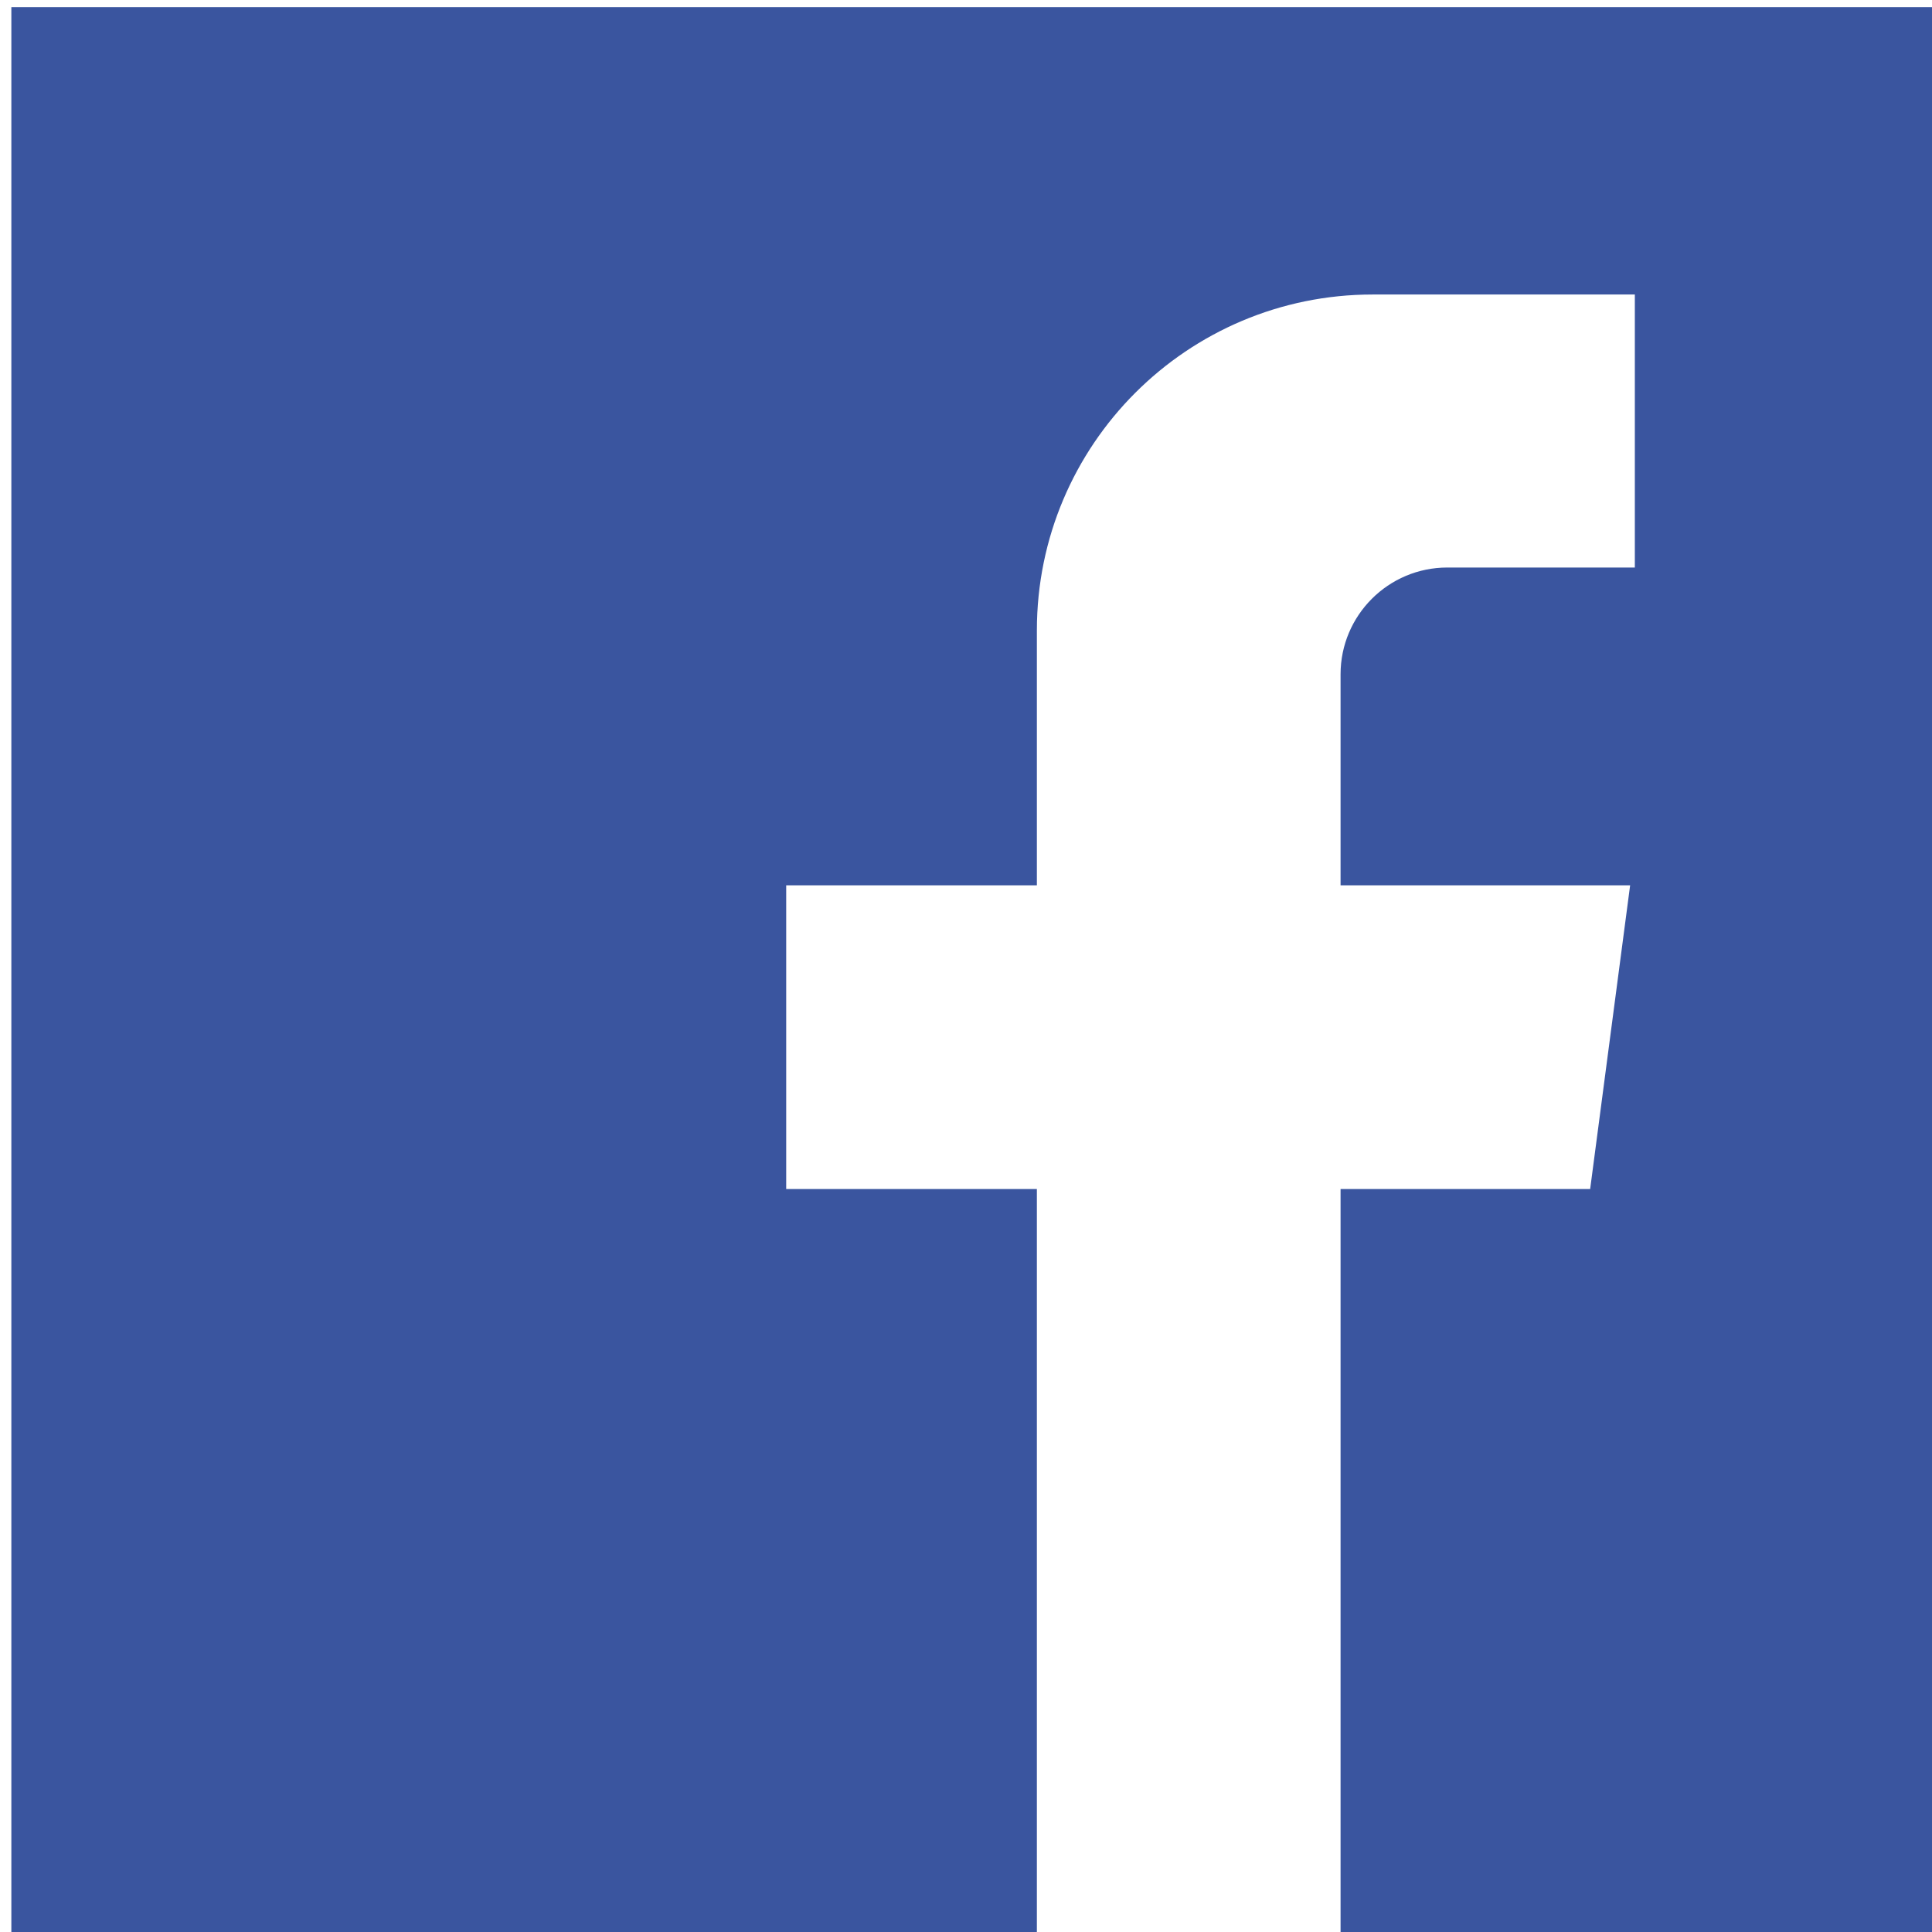
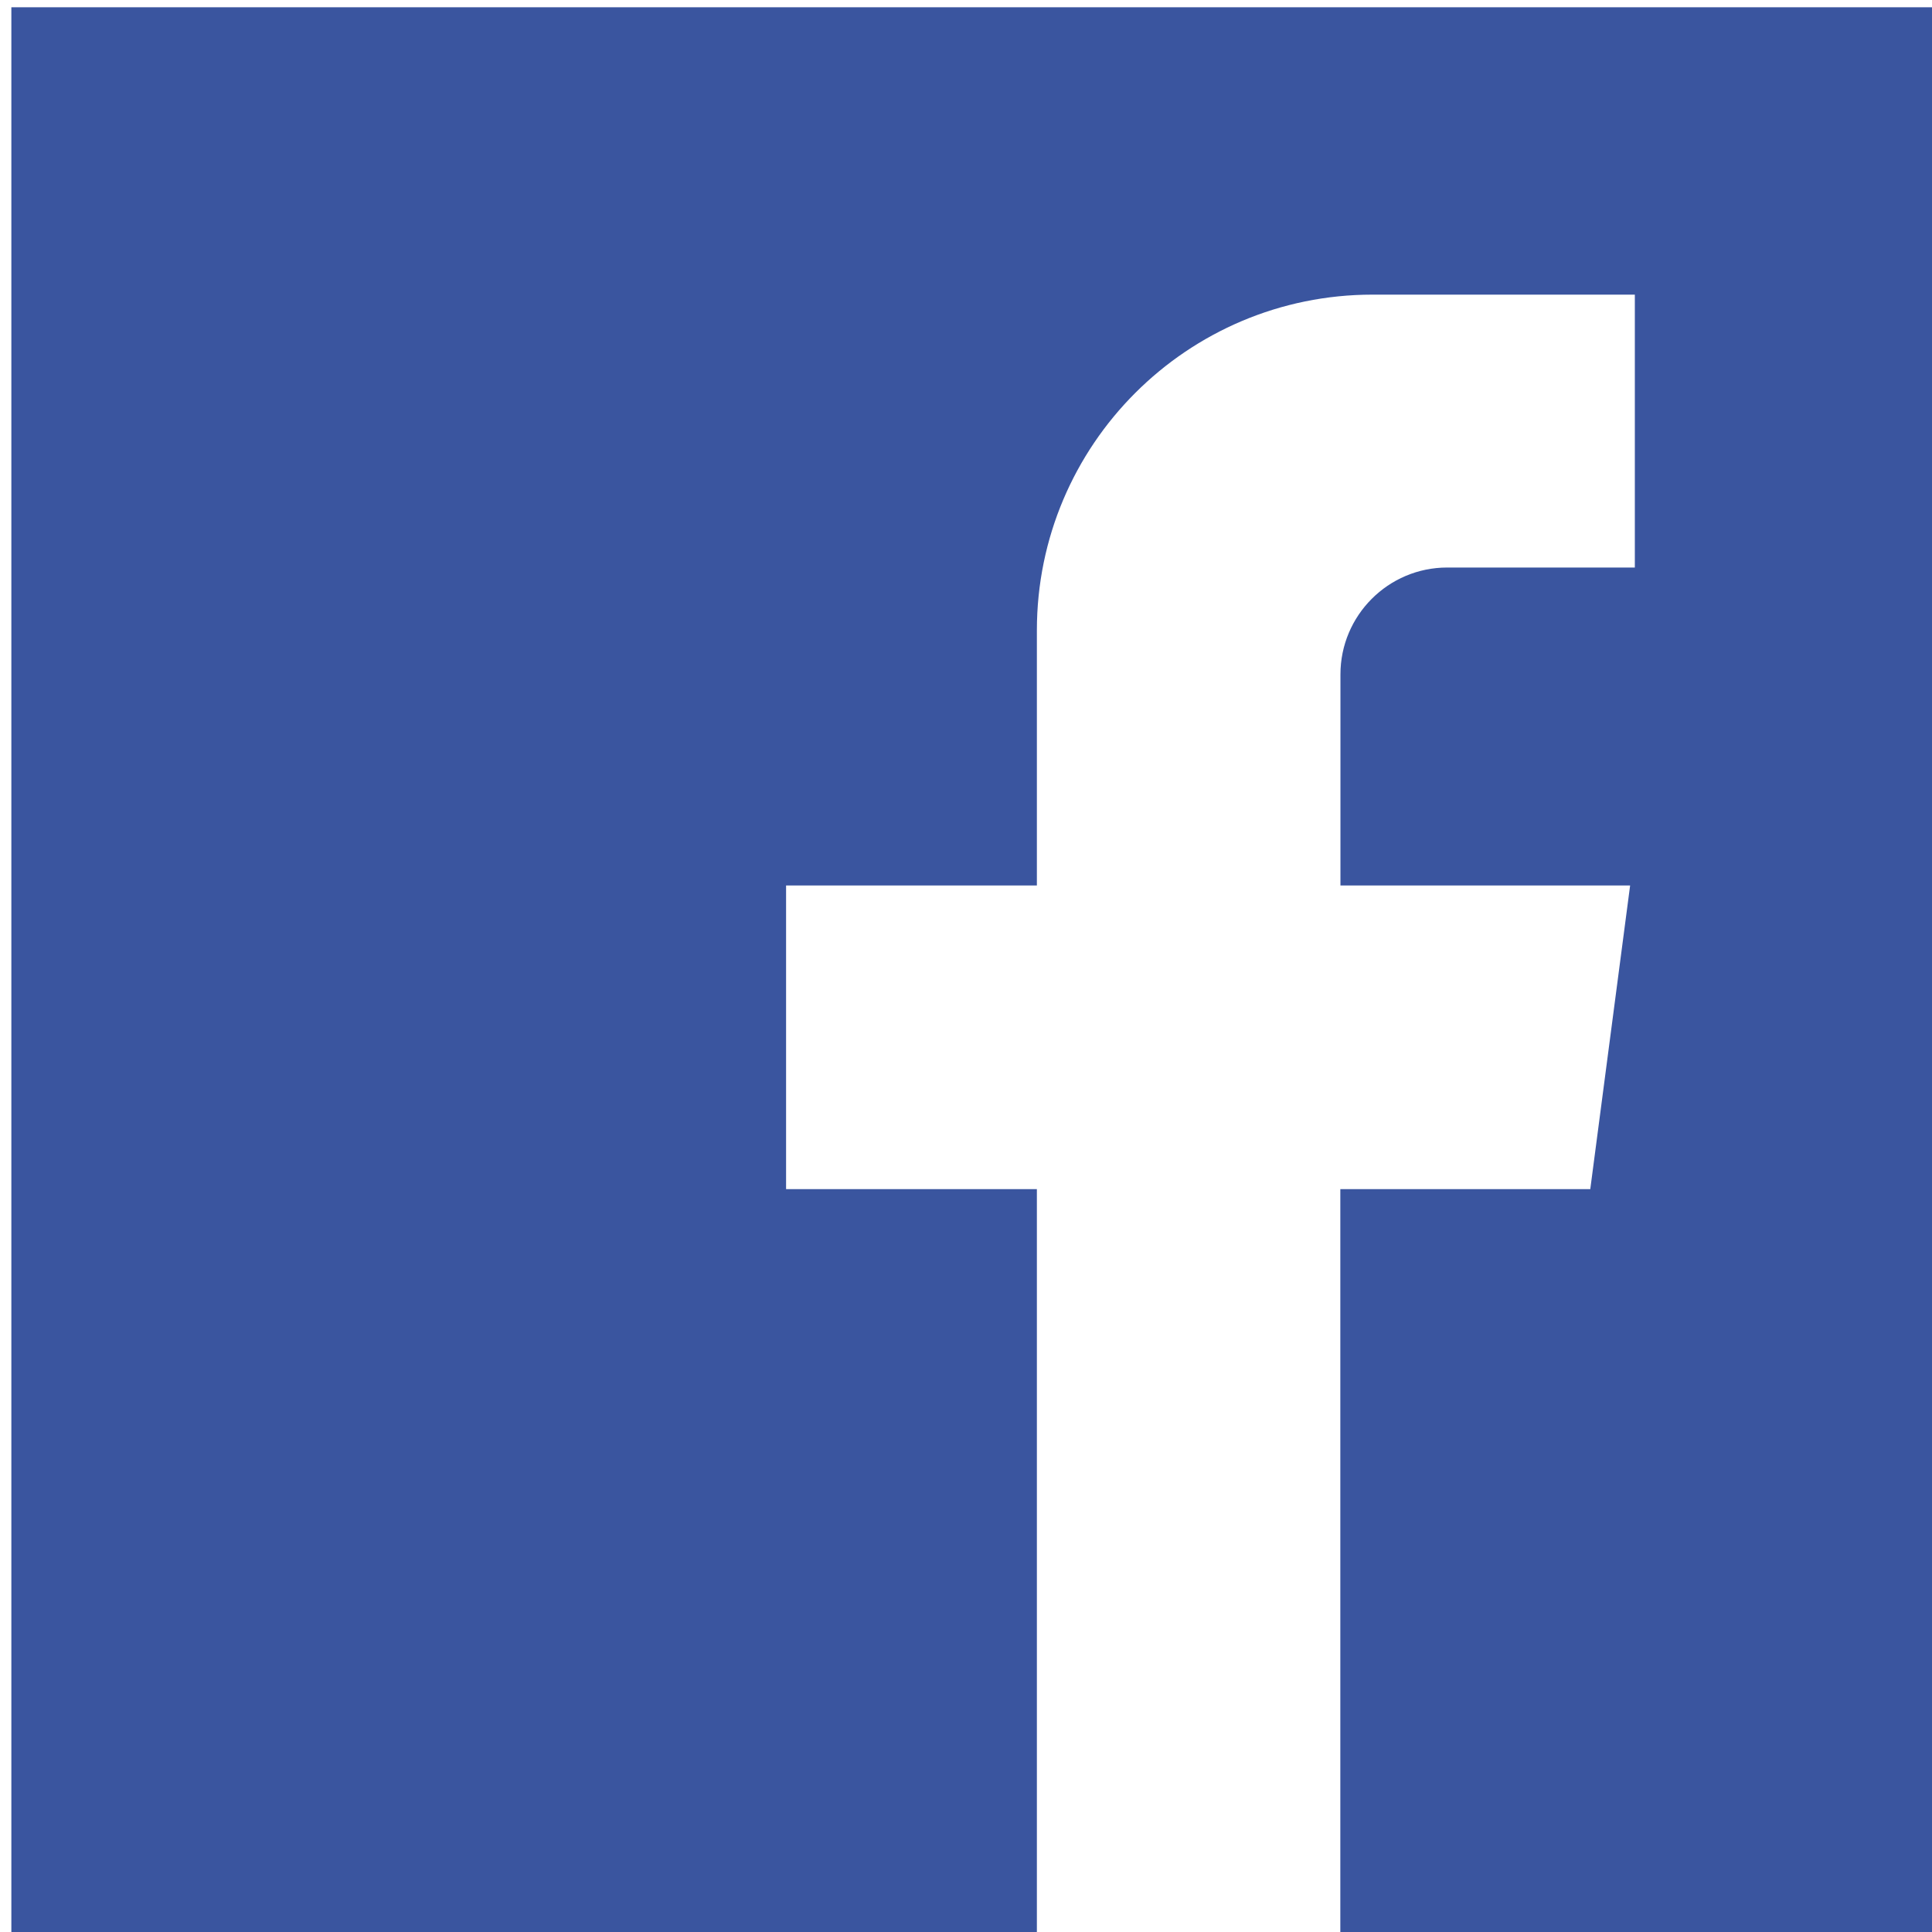
- <svg xmlns="http://www.w3.org/2000/svg" xml:space="preserve" width="16px" height="16px" viewBox="0 0 16 16" zoomAndPan="disable" preserveAspectRatio="xmaxYmax">
-   <rect style="fill:#ffffff;fill-opacity:1" width="16" height="16" x="0" y="0" />
-   <path style="fill:#3a559f" d="m 0.094,0.06 0,15.948 8.493,0 0,-6.161 -2.076,0 0,-2.515 2.076,0 0,-2.112 c 0,-1.536 1.245,-2.781 2.781,-2.781 l 2.171,0 0,2.261 -1.553,0 c -0.488,0 -0.884,0.396 -0.884,0.884 l 0,1.748 2.398,0 -0.331,2.515 -2.067,0 0,6.16 4.94,0 0,-15.948 -15.948,0 z" />
+ <svg xmlns="http://www.w3.org/2000/svg" width="16" height="16" zoomAndPan="disable" preserveAspectRatio="xmaxYmax">
+   <path fill="#fff" d="M0 0h16v16H0z" />
+   <path d="M.094.06v15.948h8.493v-6.16H6.51V7.333h2.077V5.22c0-1.535 1.245-2.78 2.78-2.78h2.172V4.7h-1.554c-.488 0-.884.397-.884.885v1.748H13.5l-.33 2.515H11.1v6.16h4.94V.06H.094z" fill="#3a559f" />
</svg>
